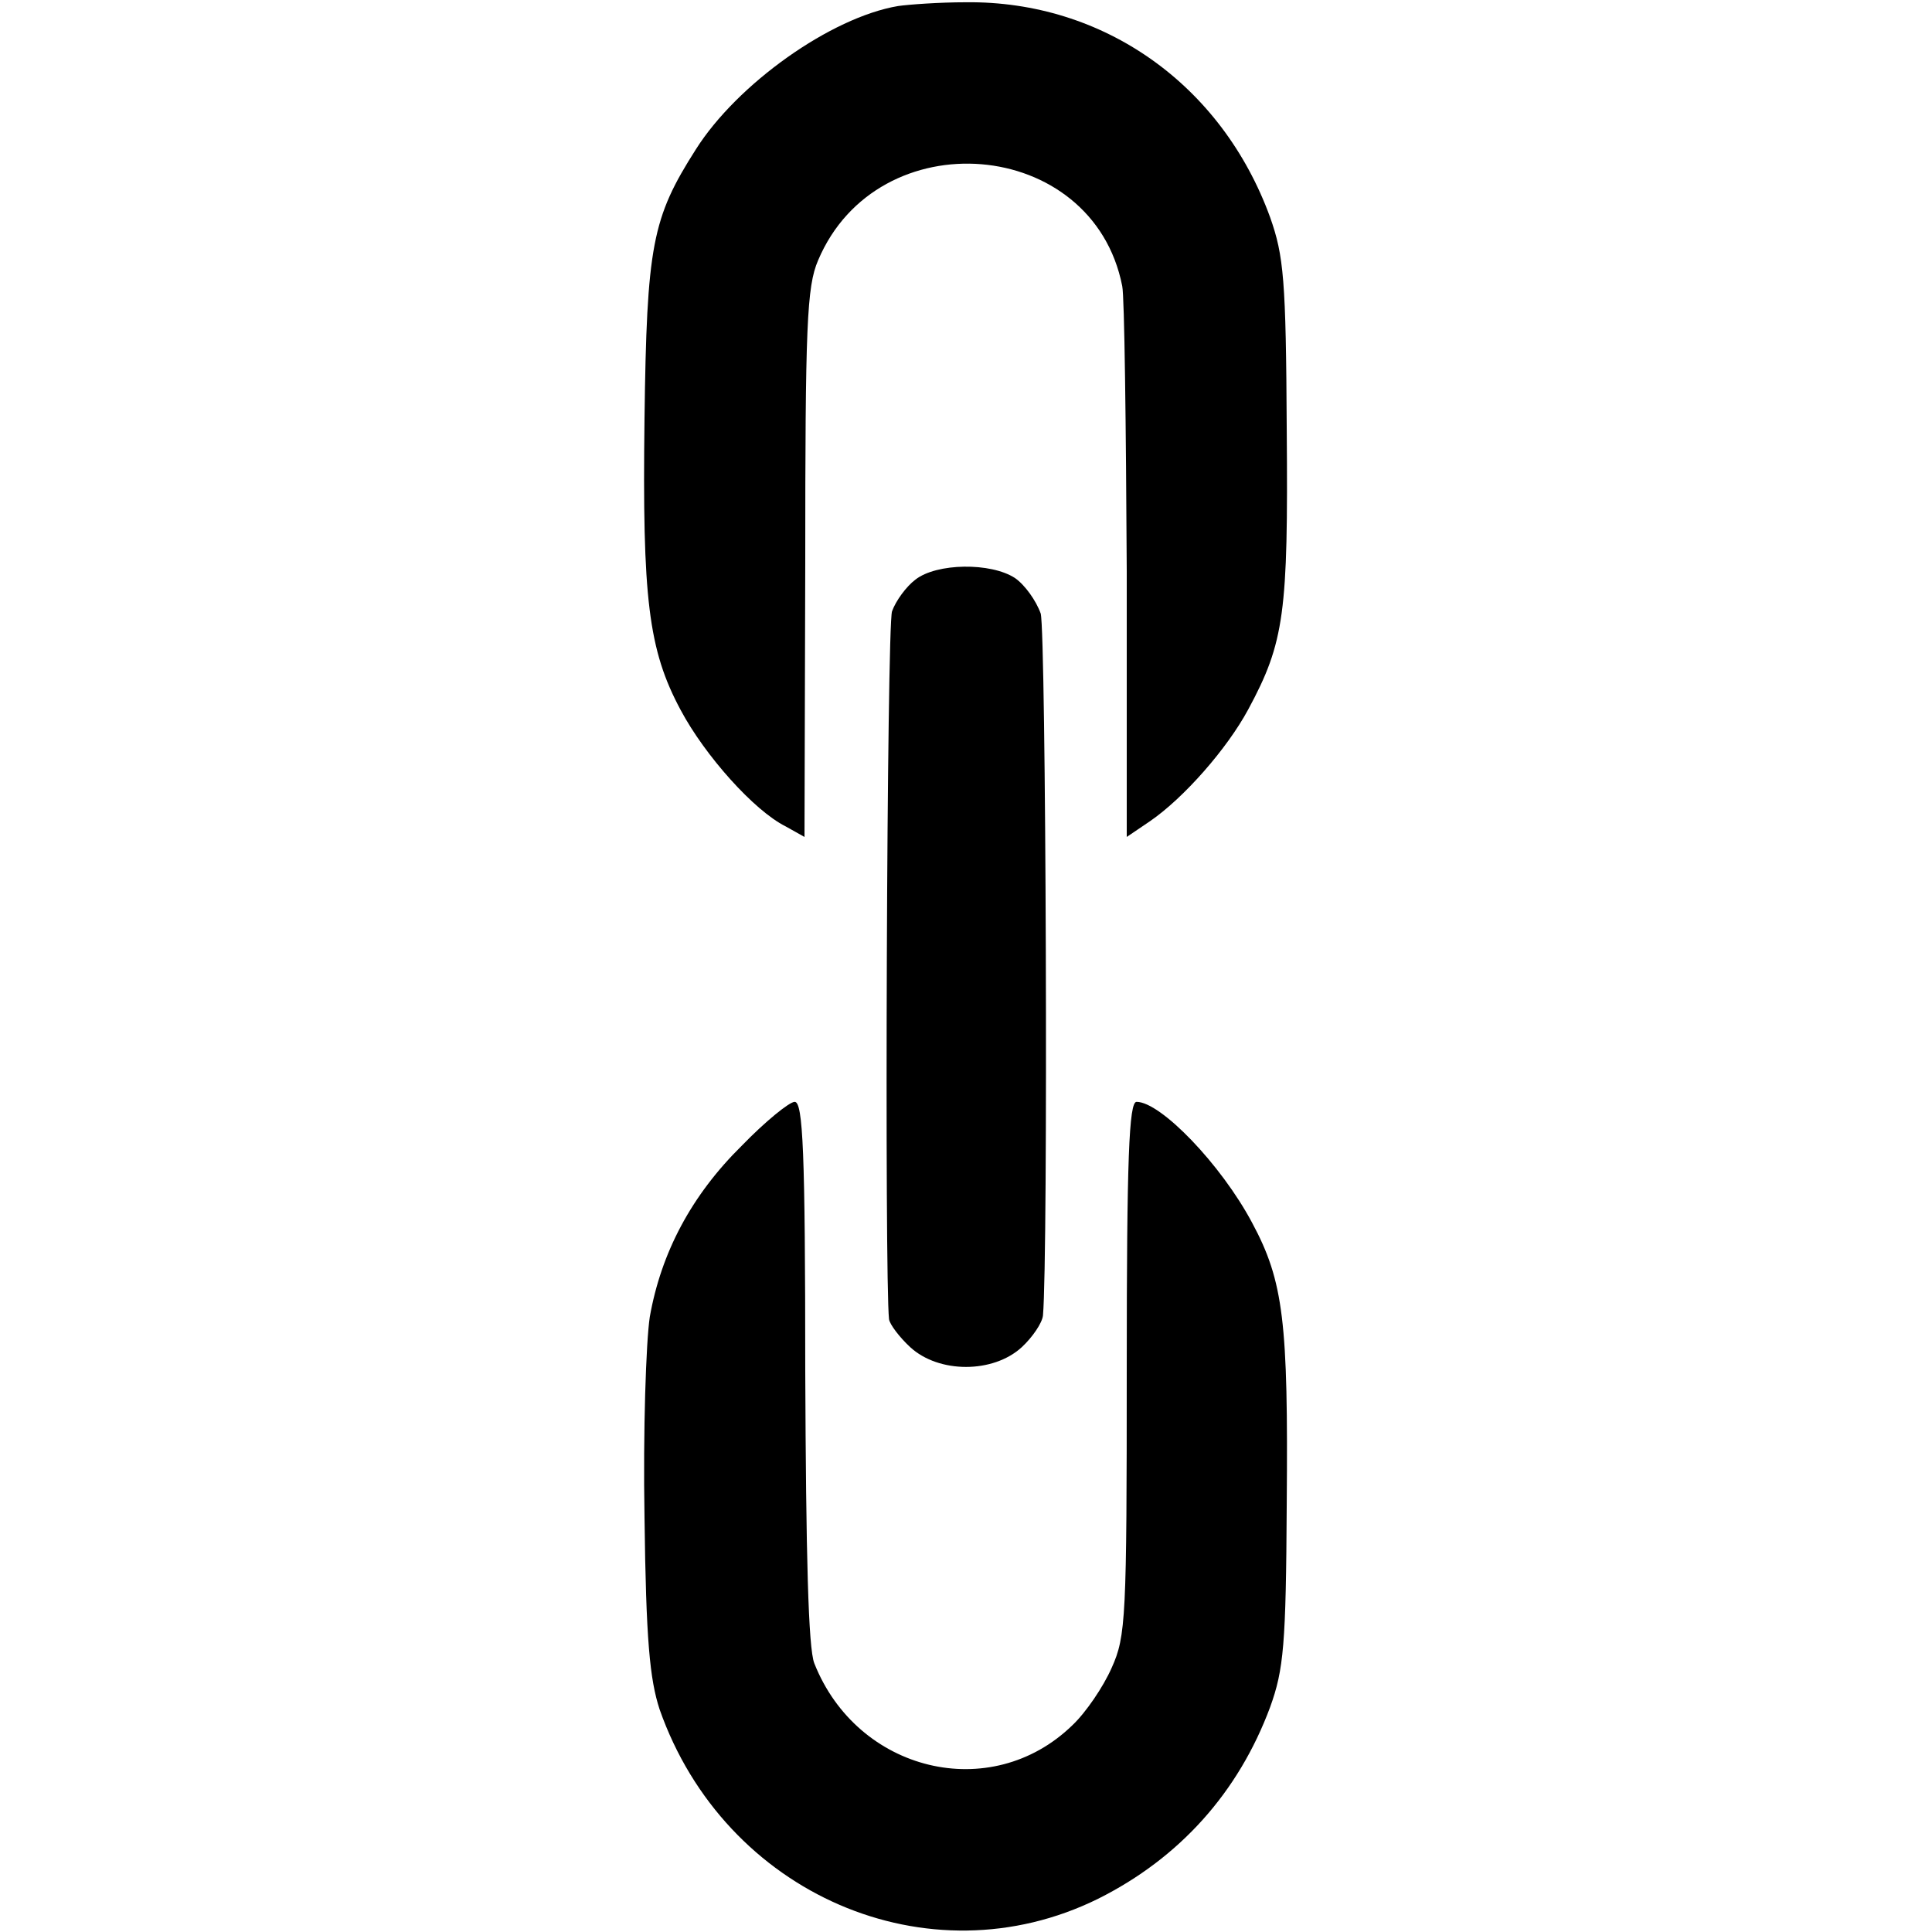
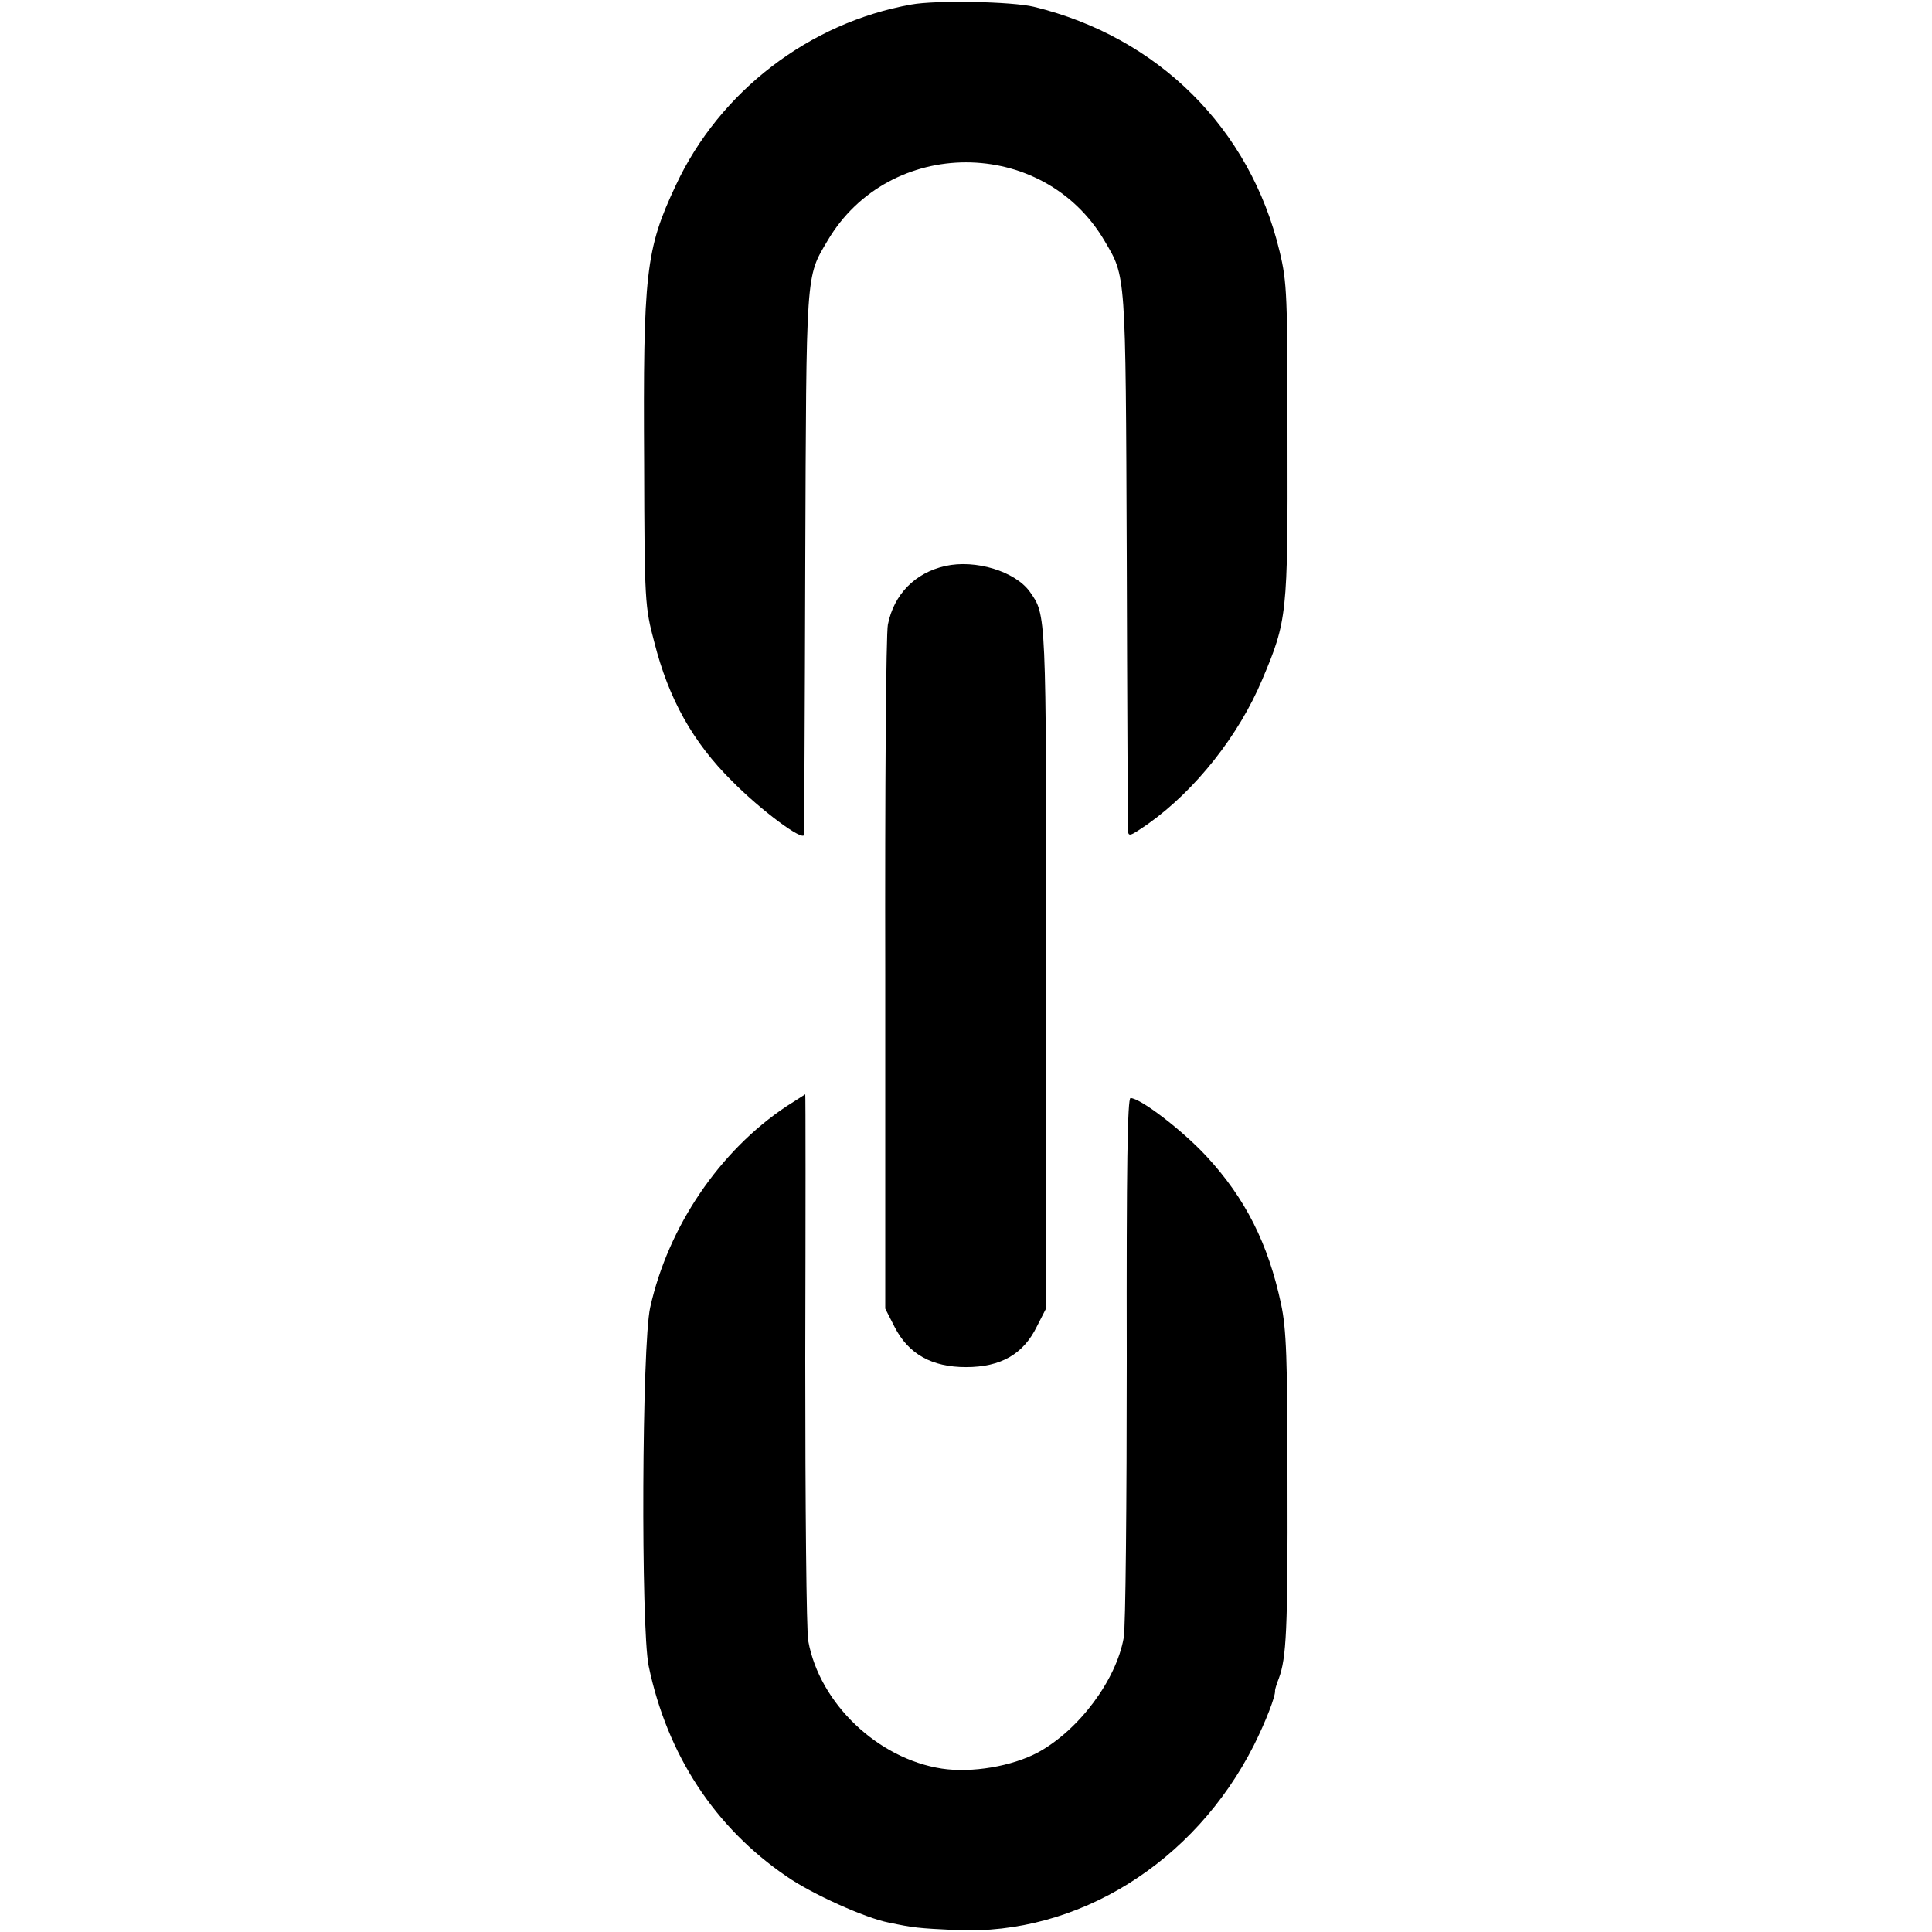
- <svg xmlns="http://www.w3.org/2000/svg" version="1.0" width="256pt" height="256pt" viewBox="0 0 256 256" preserveAspectRatio="xMidYMid meet">
-   <g transform="translate(0,256) scale(0.1,-0.1)" fill="#000000" stroke="none">
-     <path d="M1190 2552 c-89 -15 -213 -103 -268 -190 -58 -91 -65 -127 -68 -357 -3 -238 5 -306 48 -386 32 -60 97 -133 139 -154 l25 -14 1 362 c0 316 2 367 17 402 79 187 364 164 403 -34 3 -14 5 -184 6 -378 l0 -352 31 21 c45 31 102 96 130 148 48 89 53 128 51 370 -1 200 -4 231 -22 282 -64 176 -221 287 -403 285 -36 0 -76 -3 -90 -5z" />
-     <path d="M1213 1792 c-12 -9 -26 -28 -31 -42 -7 -20 -10 -883 -4 -938 1 -7 14 -24 28 -37 38 -35 110 -35 148 0 14 13 27 32 28 42 7 79 4 904 -3 930 -6 17 -21 38 -34 47 -32 21 -104 20 -132 -2z" />
-     <path d="M983 1042 c-67 -66 -107 -142 -122 -227 -5 -33 -9 -152 -7 -265 2 -164 7 -215 20 -255 86 -245 356 -362 581 -251 108 54 186 141 228 254 18 50 21 82 22 270 2 240 -4 294 -46 372 -41 77 -121 160 -153 160 -10 0 -13 -74 -13 -352 0 -332 -1 -356 -20 -398 -11 -25 -34 -59 -52 -76 -108 -105 -285 -62 -342 82 -8 20 -11 143 -12 387 0 291 -3 357 -14 357 -7 0 -39 -26 -70 -58z" />
+ <svg xmlns="http://www.w3.org/2000/svg" version="1.0" width="512pt" height="512pt" viewBox="0 0 512 512" preserveAspectRatio="xMidYMid meet">
+   <g transform="translate(0,512) scale(0.1,-0.1)" fill="#000000" stroke="none">
+     <path d="M2415 5108 c-270 -48 -508 -230 -624 -479 -80 -170 -87 -232 -84 -739 1 -365 2 -378 27 -472 38 -150 102 -265 206 -368 77 -78 189 -161 191 -142 0 4 2 329 3 722 3 776 1 754 59 852 163 277 571 277 734 0 57 -97 56 -78 59 -837 1 -385 3 -710 3 -722 1 -22 3 -21 54 14 125 89 240 234 302 382 66 156 68 172 67 631 0 389 -1 421 -21 504 -78 326 -322 568 -651 648 -58 14 -260 18 -325 6z" />
+     <path d="M2505 3620 c-80 -18 -136 -75 -152 -155 -5 -22 -8 -439 -7 -927 l0 -886 25 -49 c37 -72 99 -106 189 -106 92 0 152 34 188 108 l25 49 0 906 c-1 945 0 929 -44 992 -39 54 -144 86 -224 68z" />
+     <path d="M2084 2188 c-177 -118 -313 -318 -361 -533 -22 -100 -25 -846 -4 -950 49 -235 175 -428 366 -558 66 -46 208 -110 270 -122 67 -14 77 -15 180 -20 321 -14 630 178 788 490 31 62 58 131 56 145 0 3 4 17 10 32 20 54 24 128 23 518 0 330 -3 408 -17 474 -34 160 -95 281 -198 392 -64 69 -175 154 -201 154 -8 0 -11 -182 -10 -692 0 -381 -3 -713 -8 -738 -20 -113 -119 -245 -227 -304 -69 -37 -176 -55 -255 -43 -170 26 -324 173 -354 338 -5 25 -8 361 -8 747 1 386 1 702 0 702 0 0 -23 -15 -50 -32z" />
  </g>
</svg>
